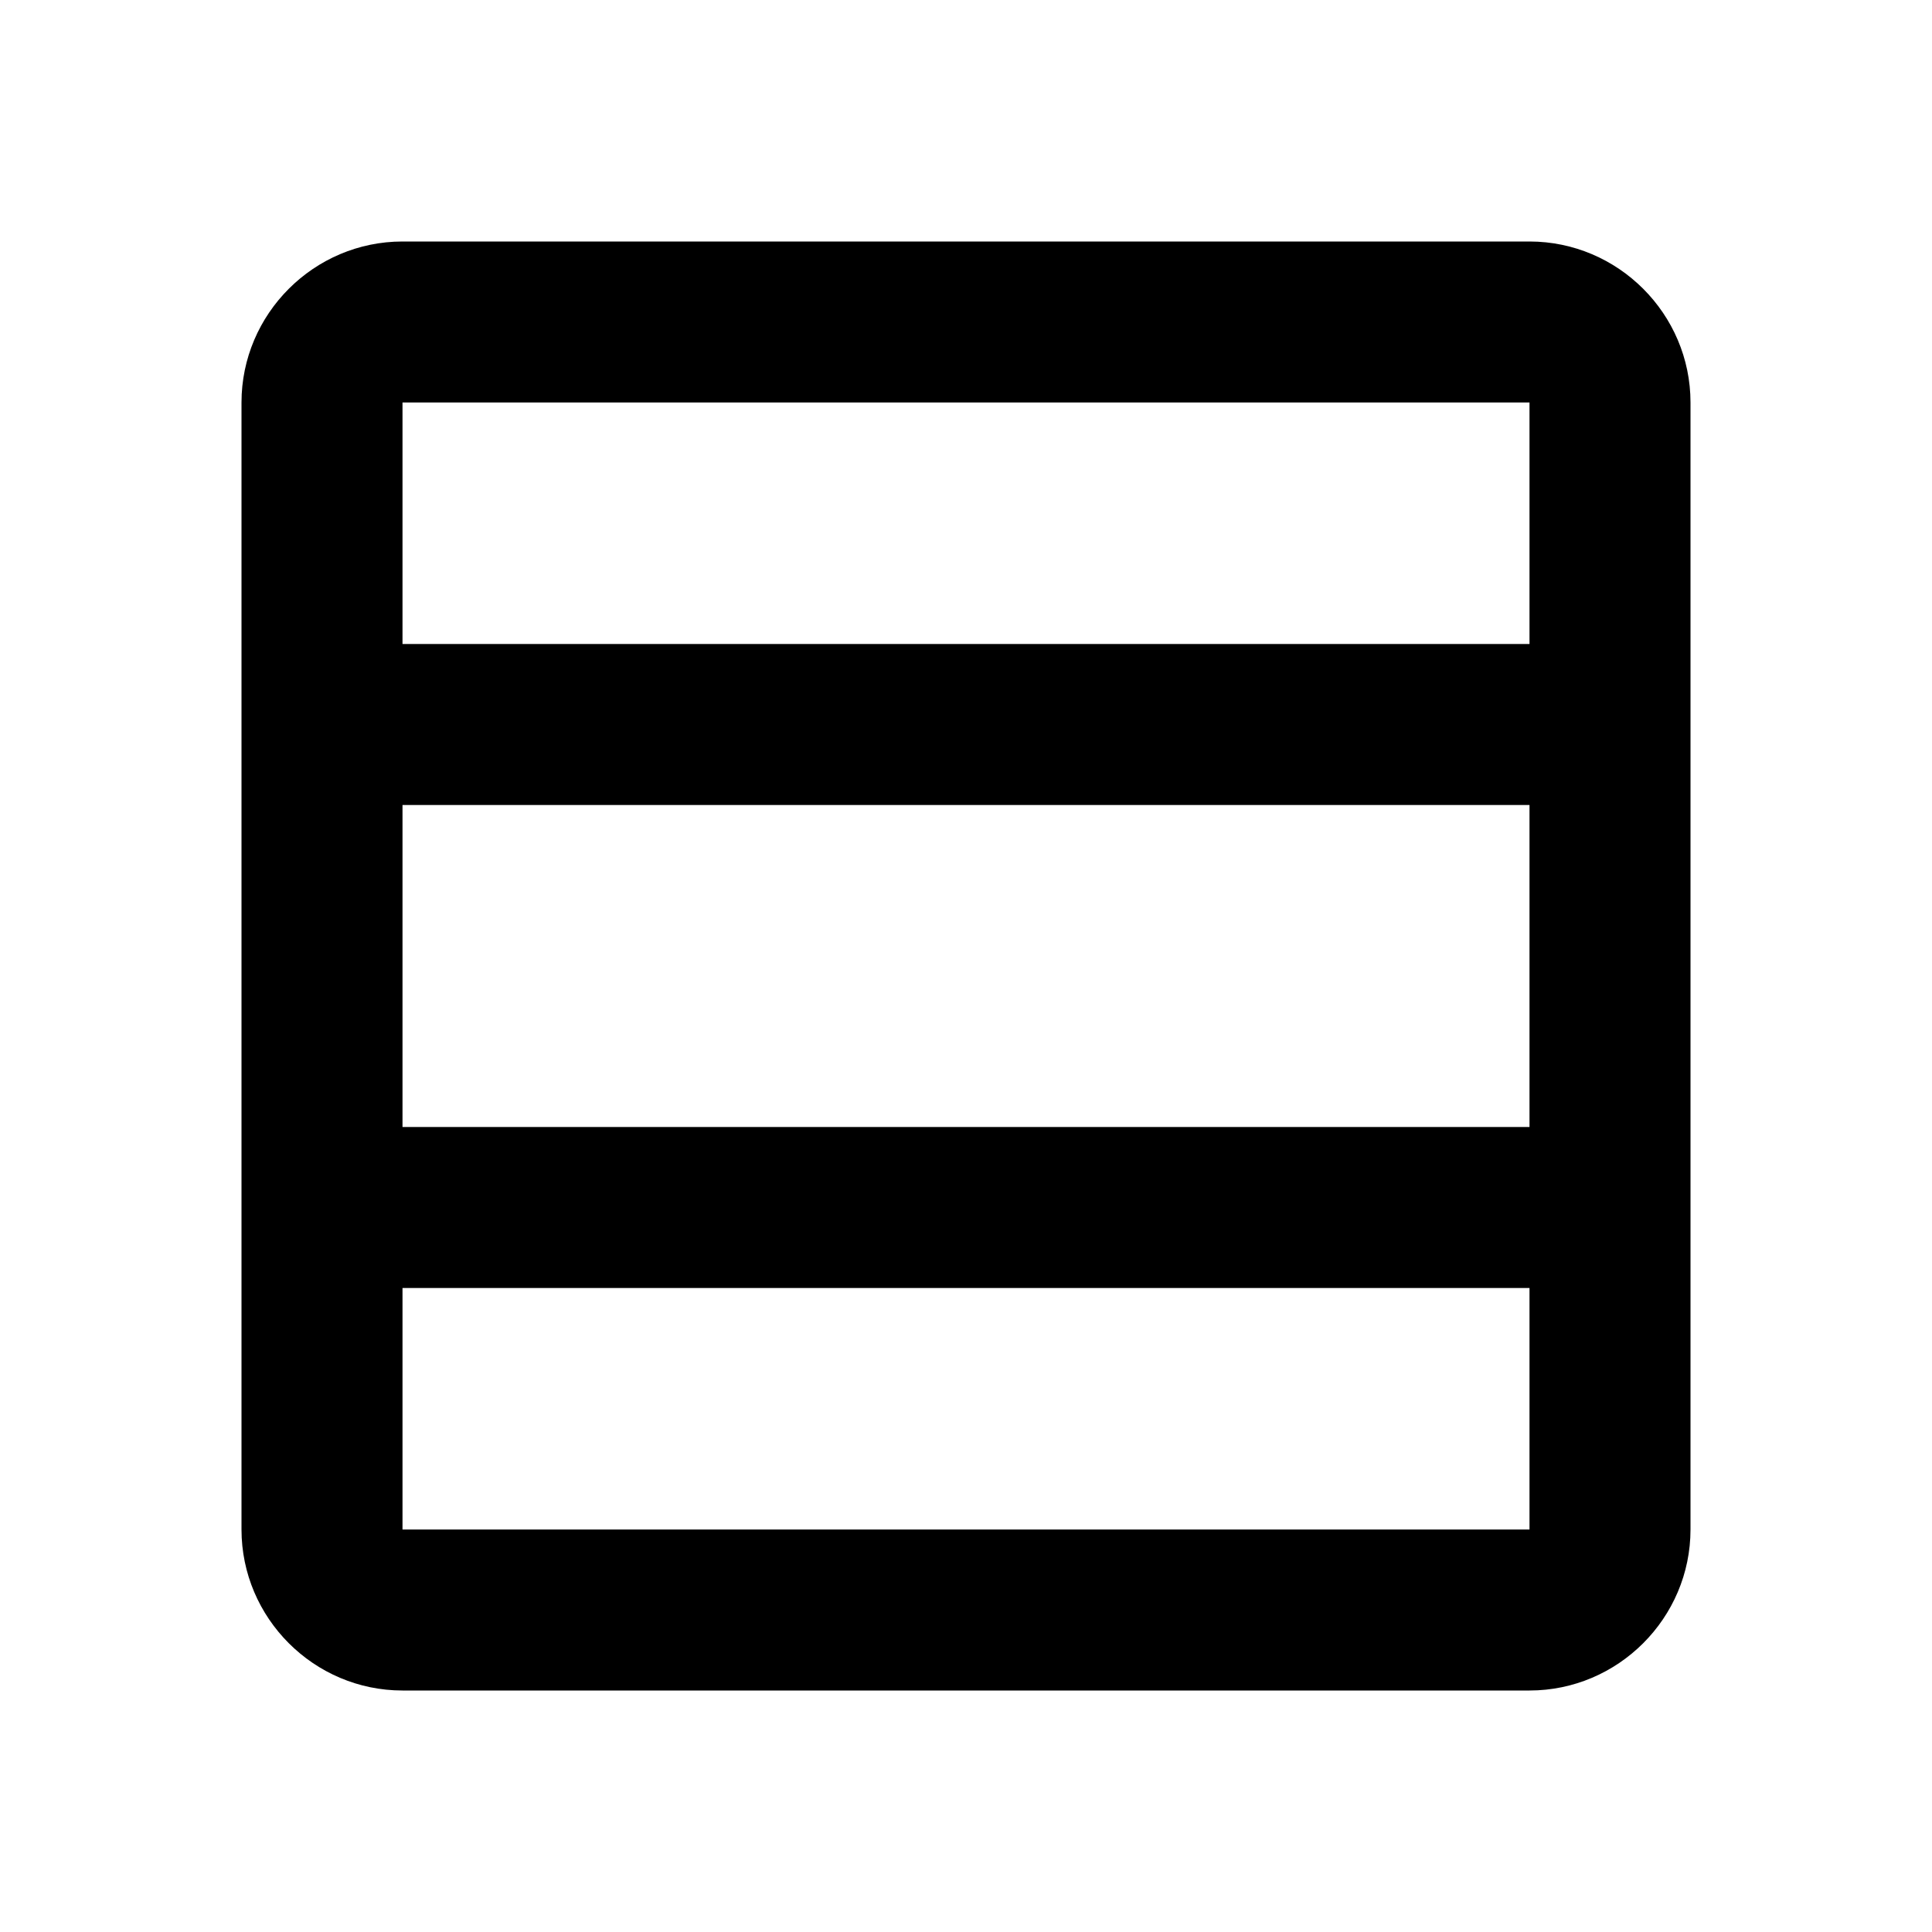
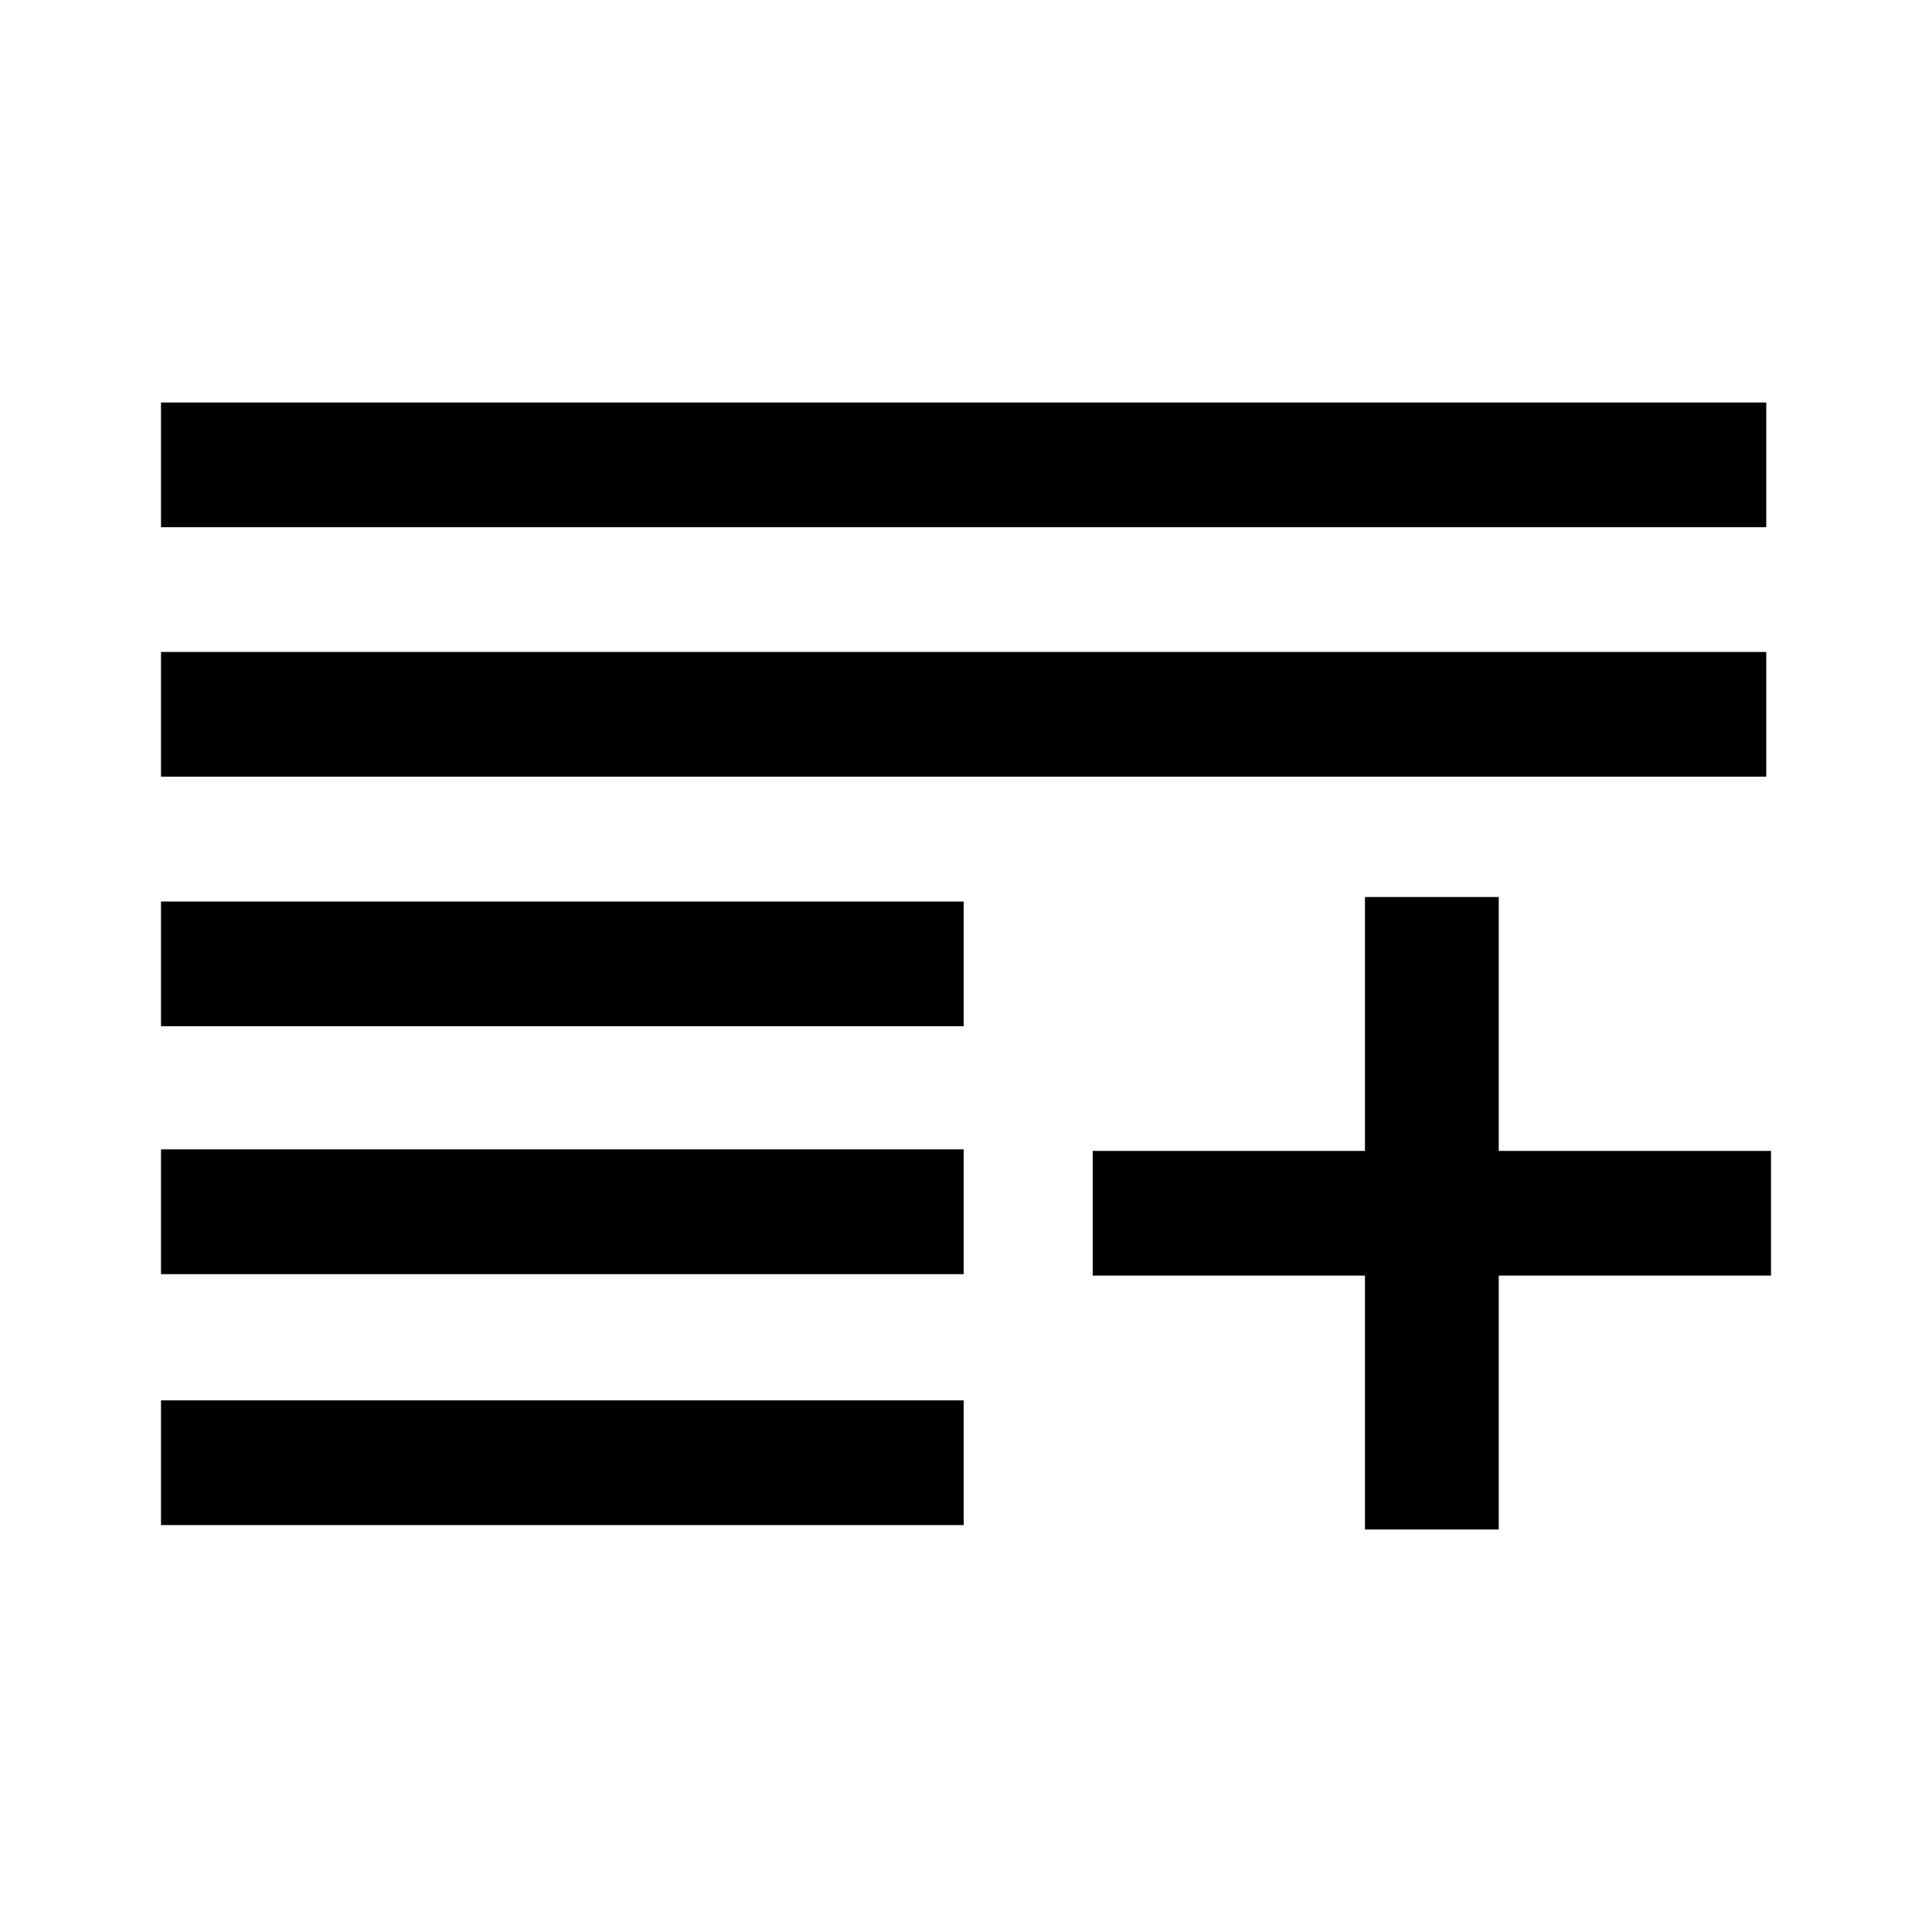
- <svg xmlns="http://www.w3.org/2000/svg" enable-background="new 0 0 24 24" height="24" viewBox="0 0 24 24" width="24">
-   <path d="M19,3H5C3.9,3,3,3.9,3,5v14c0,1.1,0.9,2,2,2h14c1.1,0,2-0.9,2-2V5C21,3.9,20.1,3,19,3z M19,5v3H5V5H19z M19,10v4H5v-4H19z M5,19v-3h14v3H5z" />
+ <svg xmlns="http://www.w3.org/2000/svg" version="1.1" viewBox="0 0 24 24" height="24" width="24">
+   <path style="stroke-width:0.802" d="M 18.618,14.297 H 22 v 1.549 H 18.618 V 19 h -1.662 v -3.154 h -3.382 v -1.549 h 3.382 V 11.143 h 1.662 z m -6.647,4.648 H 2 v -1.549 h 9.971 z m 0,-3.117 H 2 V 14.278 h 9.971 z m 0,-3.08 H 2 v -1.549 h 9.971 z M 21.941,9.648 H 2 V 8.099 h 19.941 z m 0,-3.099 H 2 V 5 h 19.941 z" />
</svg>
